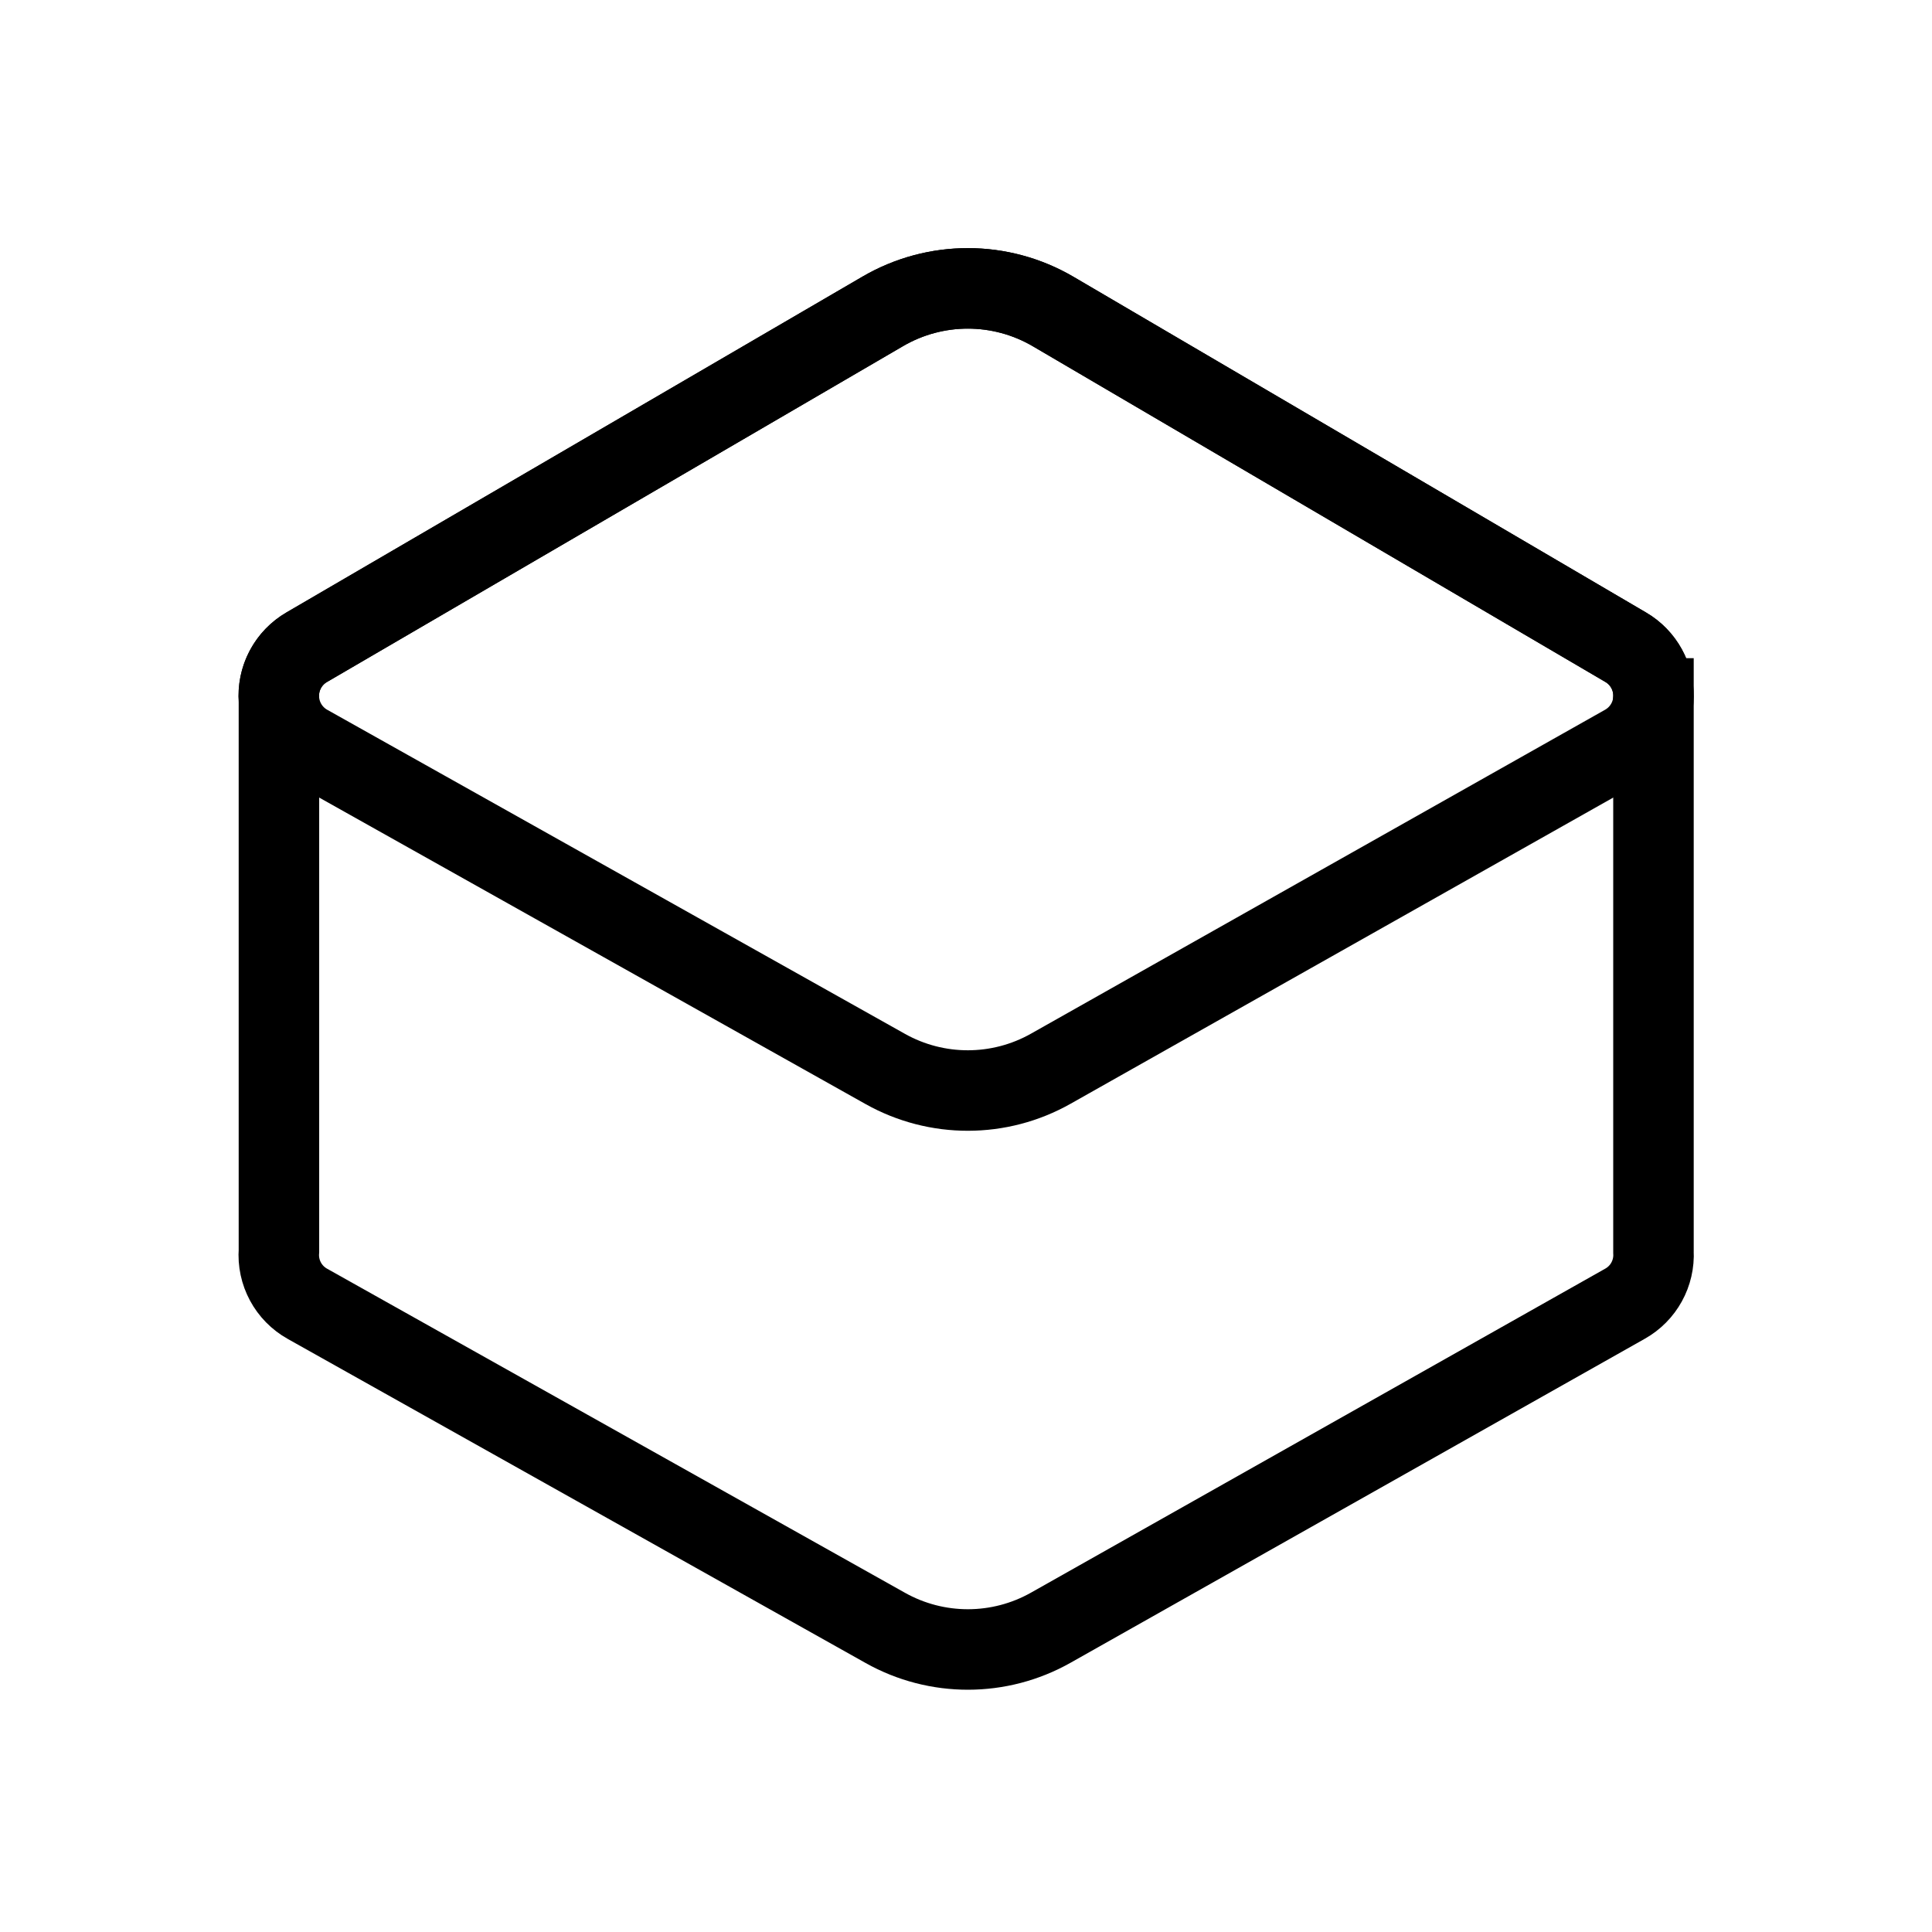
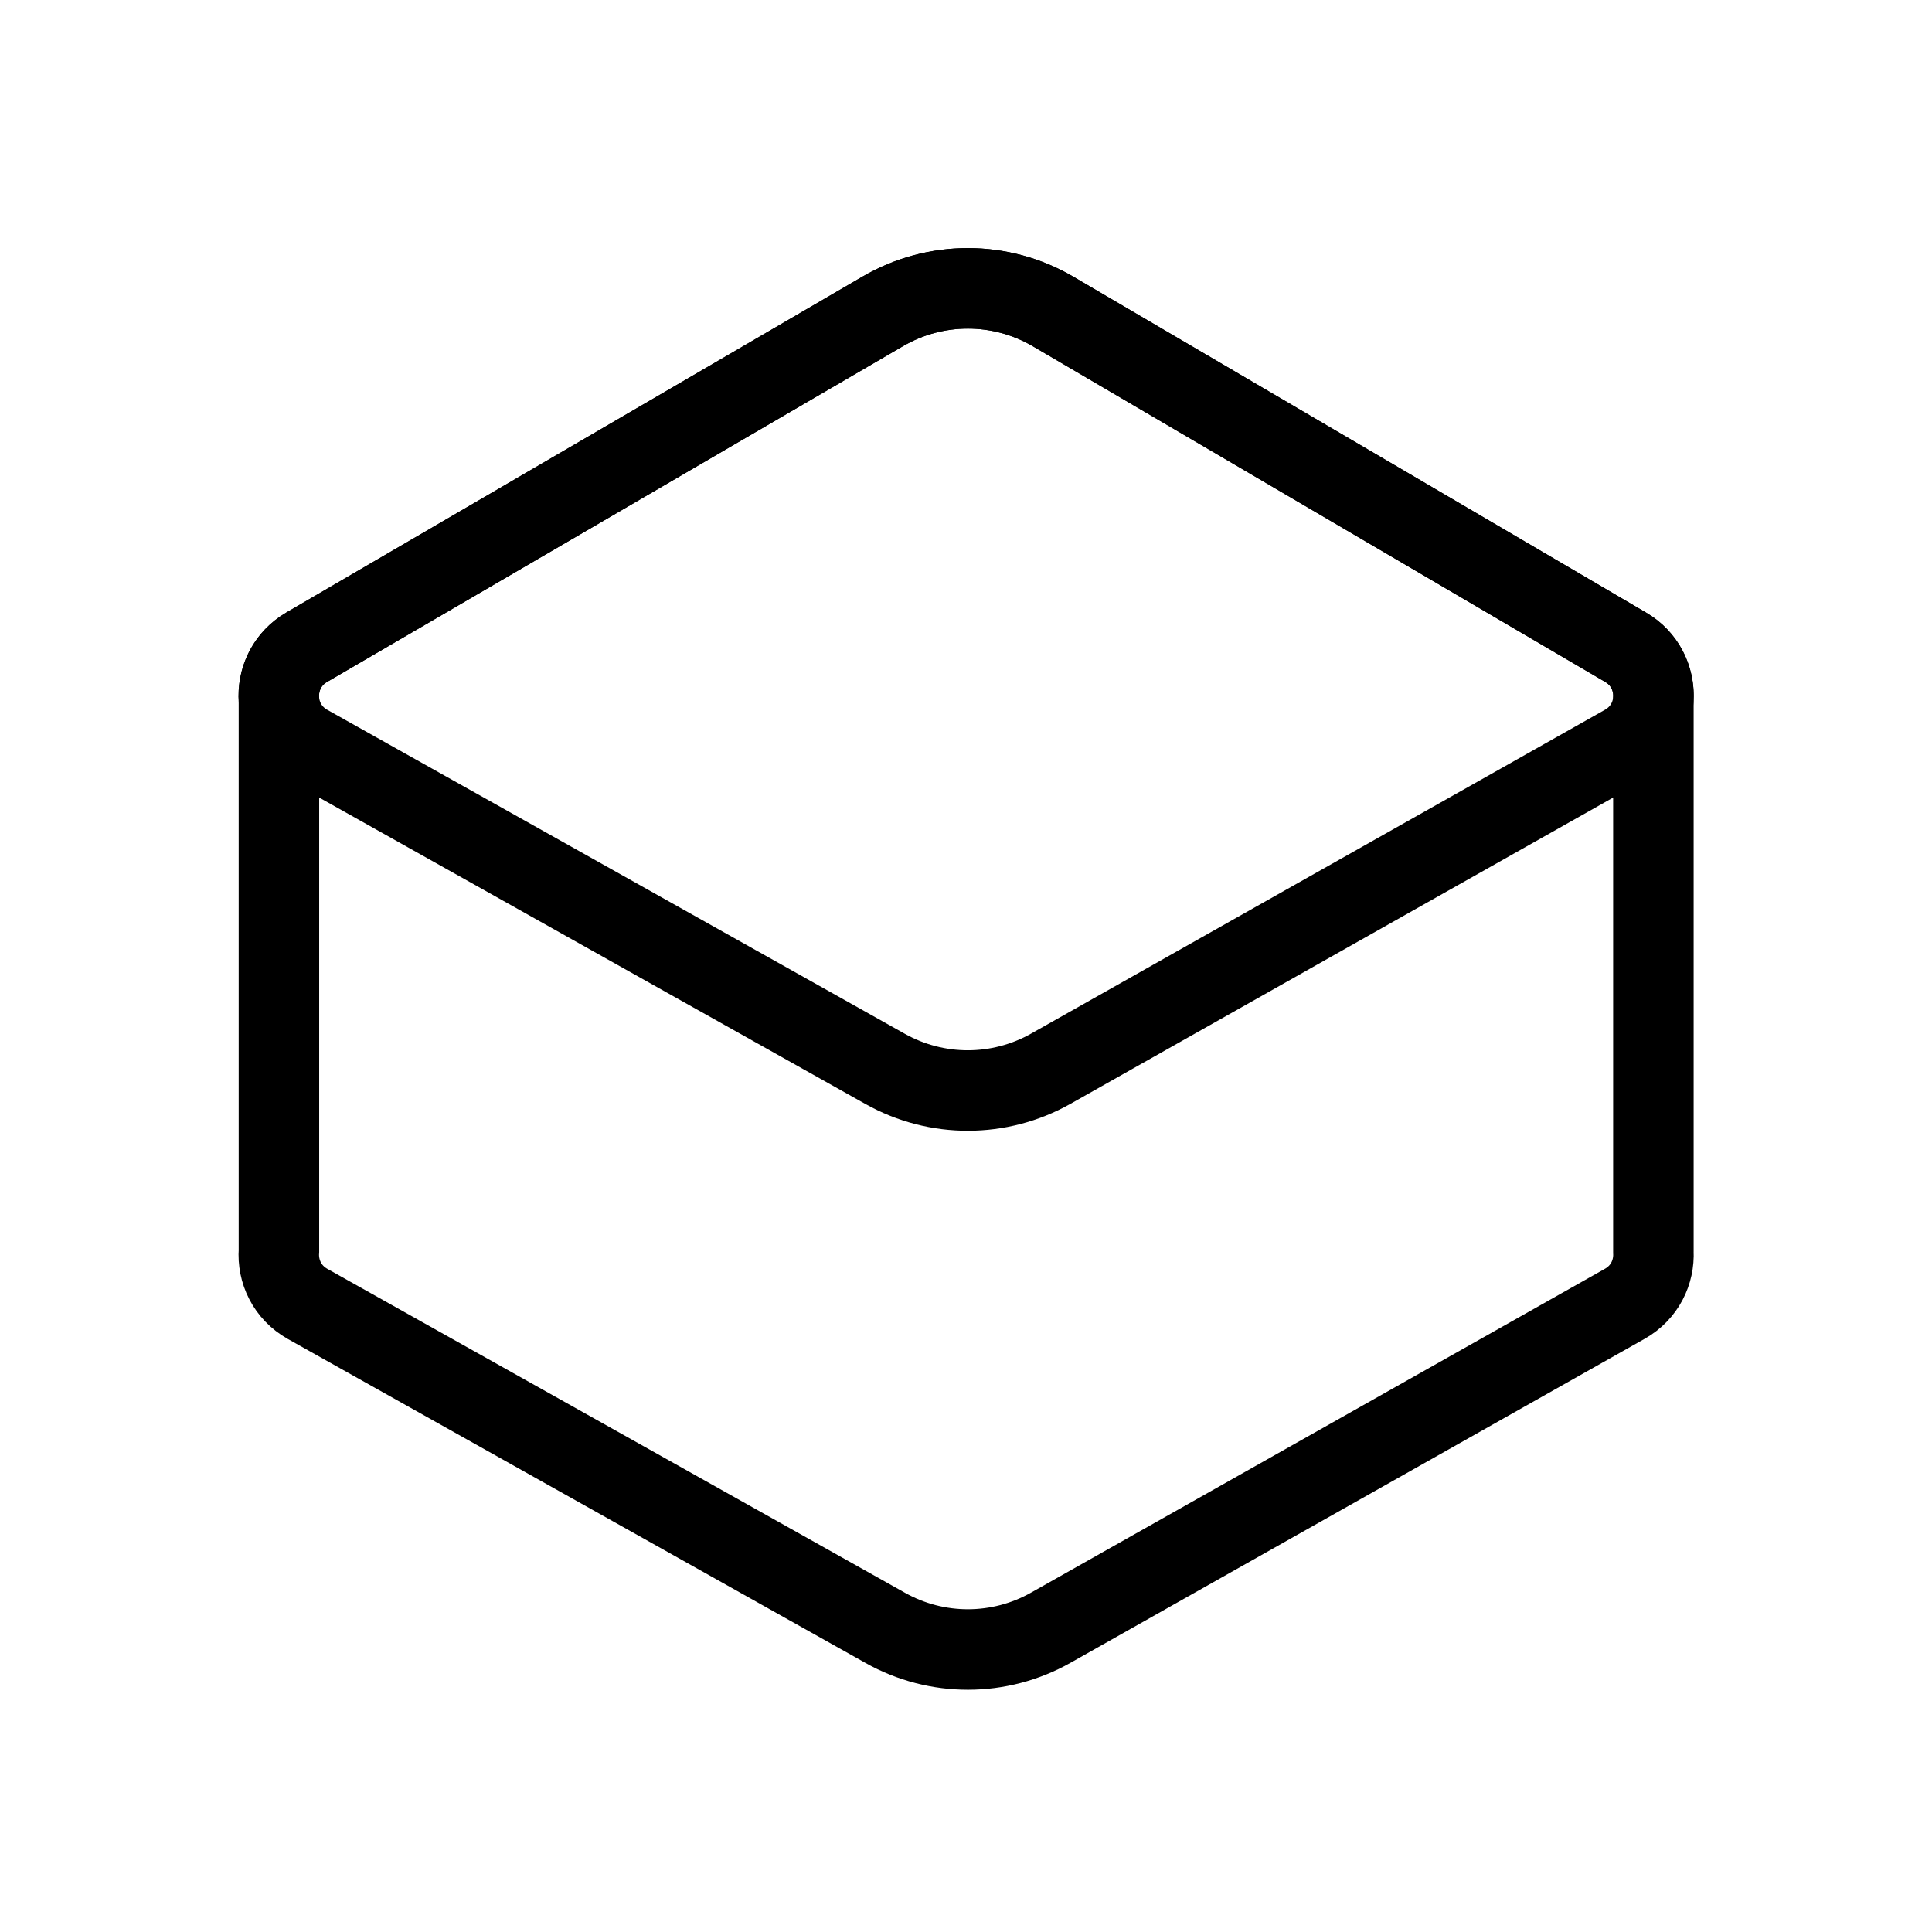
- <svg xmlns="http://www.w3.org/2000/svg" fill="none" viewBox="0 0 24 24" stroke="currentColor">
-   <path d="M20.54 8.676v6.876a.694.694 0 01-.355.644l-7.132 4.024a2.096 2.096 0 01-2.056.002L3.82 16.197a.694.694 0 01-.355-.66V8.694a.694.694 0 01.345-.654l7.156-4.172a2.097 2.097 0 012.117.002l7.112 4.17a.693.693 0 01.344.636z" />
-   <path d="M3.82 9.253a.699.699 0 01-.01-1.213l7.156-4.172a2.097 2.097 0 012.117.002l7.112 4.17a.699.699 0 01-.01 1.212l-7.132 4.024a2.096 2.096 0 01-2.056.003L3.82 9.253z" />
+ <svg xmlns="http://www.w3.org/2000/svg" width="24" height="24" viewBox="0 0 24 24" fill="none">
+   <path d="M20.539 8.676V15.552C20.551 15.801 20.433 16.056 20.184 16.196L13.053 20.22C12.415 20.58 11.636 20.581 10.997 20.222L3.82 16.197C3.566 16.054 3.447 15.792 3.465 15.537V8.694C3.447 8.444 3.562 8.185 3.81 8.04L10.966 3.868C11.621 3.486 12.43 3.487 13.083 3.87L20.195 8.041C20.436 8.182 20.55 8.432 20.539 8.676Z" stroke="black" />
+   <path d="M3.82 9.253C3.349 8.989 3.343 8.312 3.81 8.04L10.966 3.868C11.621 3.486 12.43 3.487 13.083 3.87L20.195 8.041C20.66 8.313 20.654 8.987 20.184 9.252L13.053 13.276C12.415 13.636 11.636 13.637 10.997 13.279L3.82 9.253Z" stroke="black" />
</svg>
